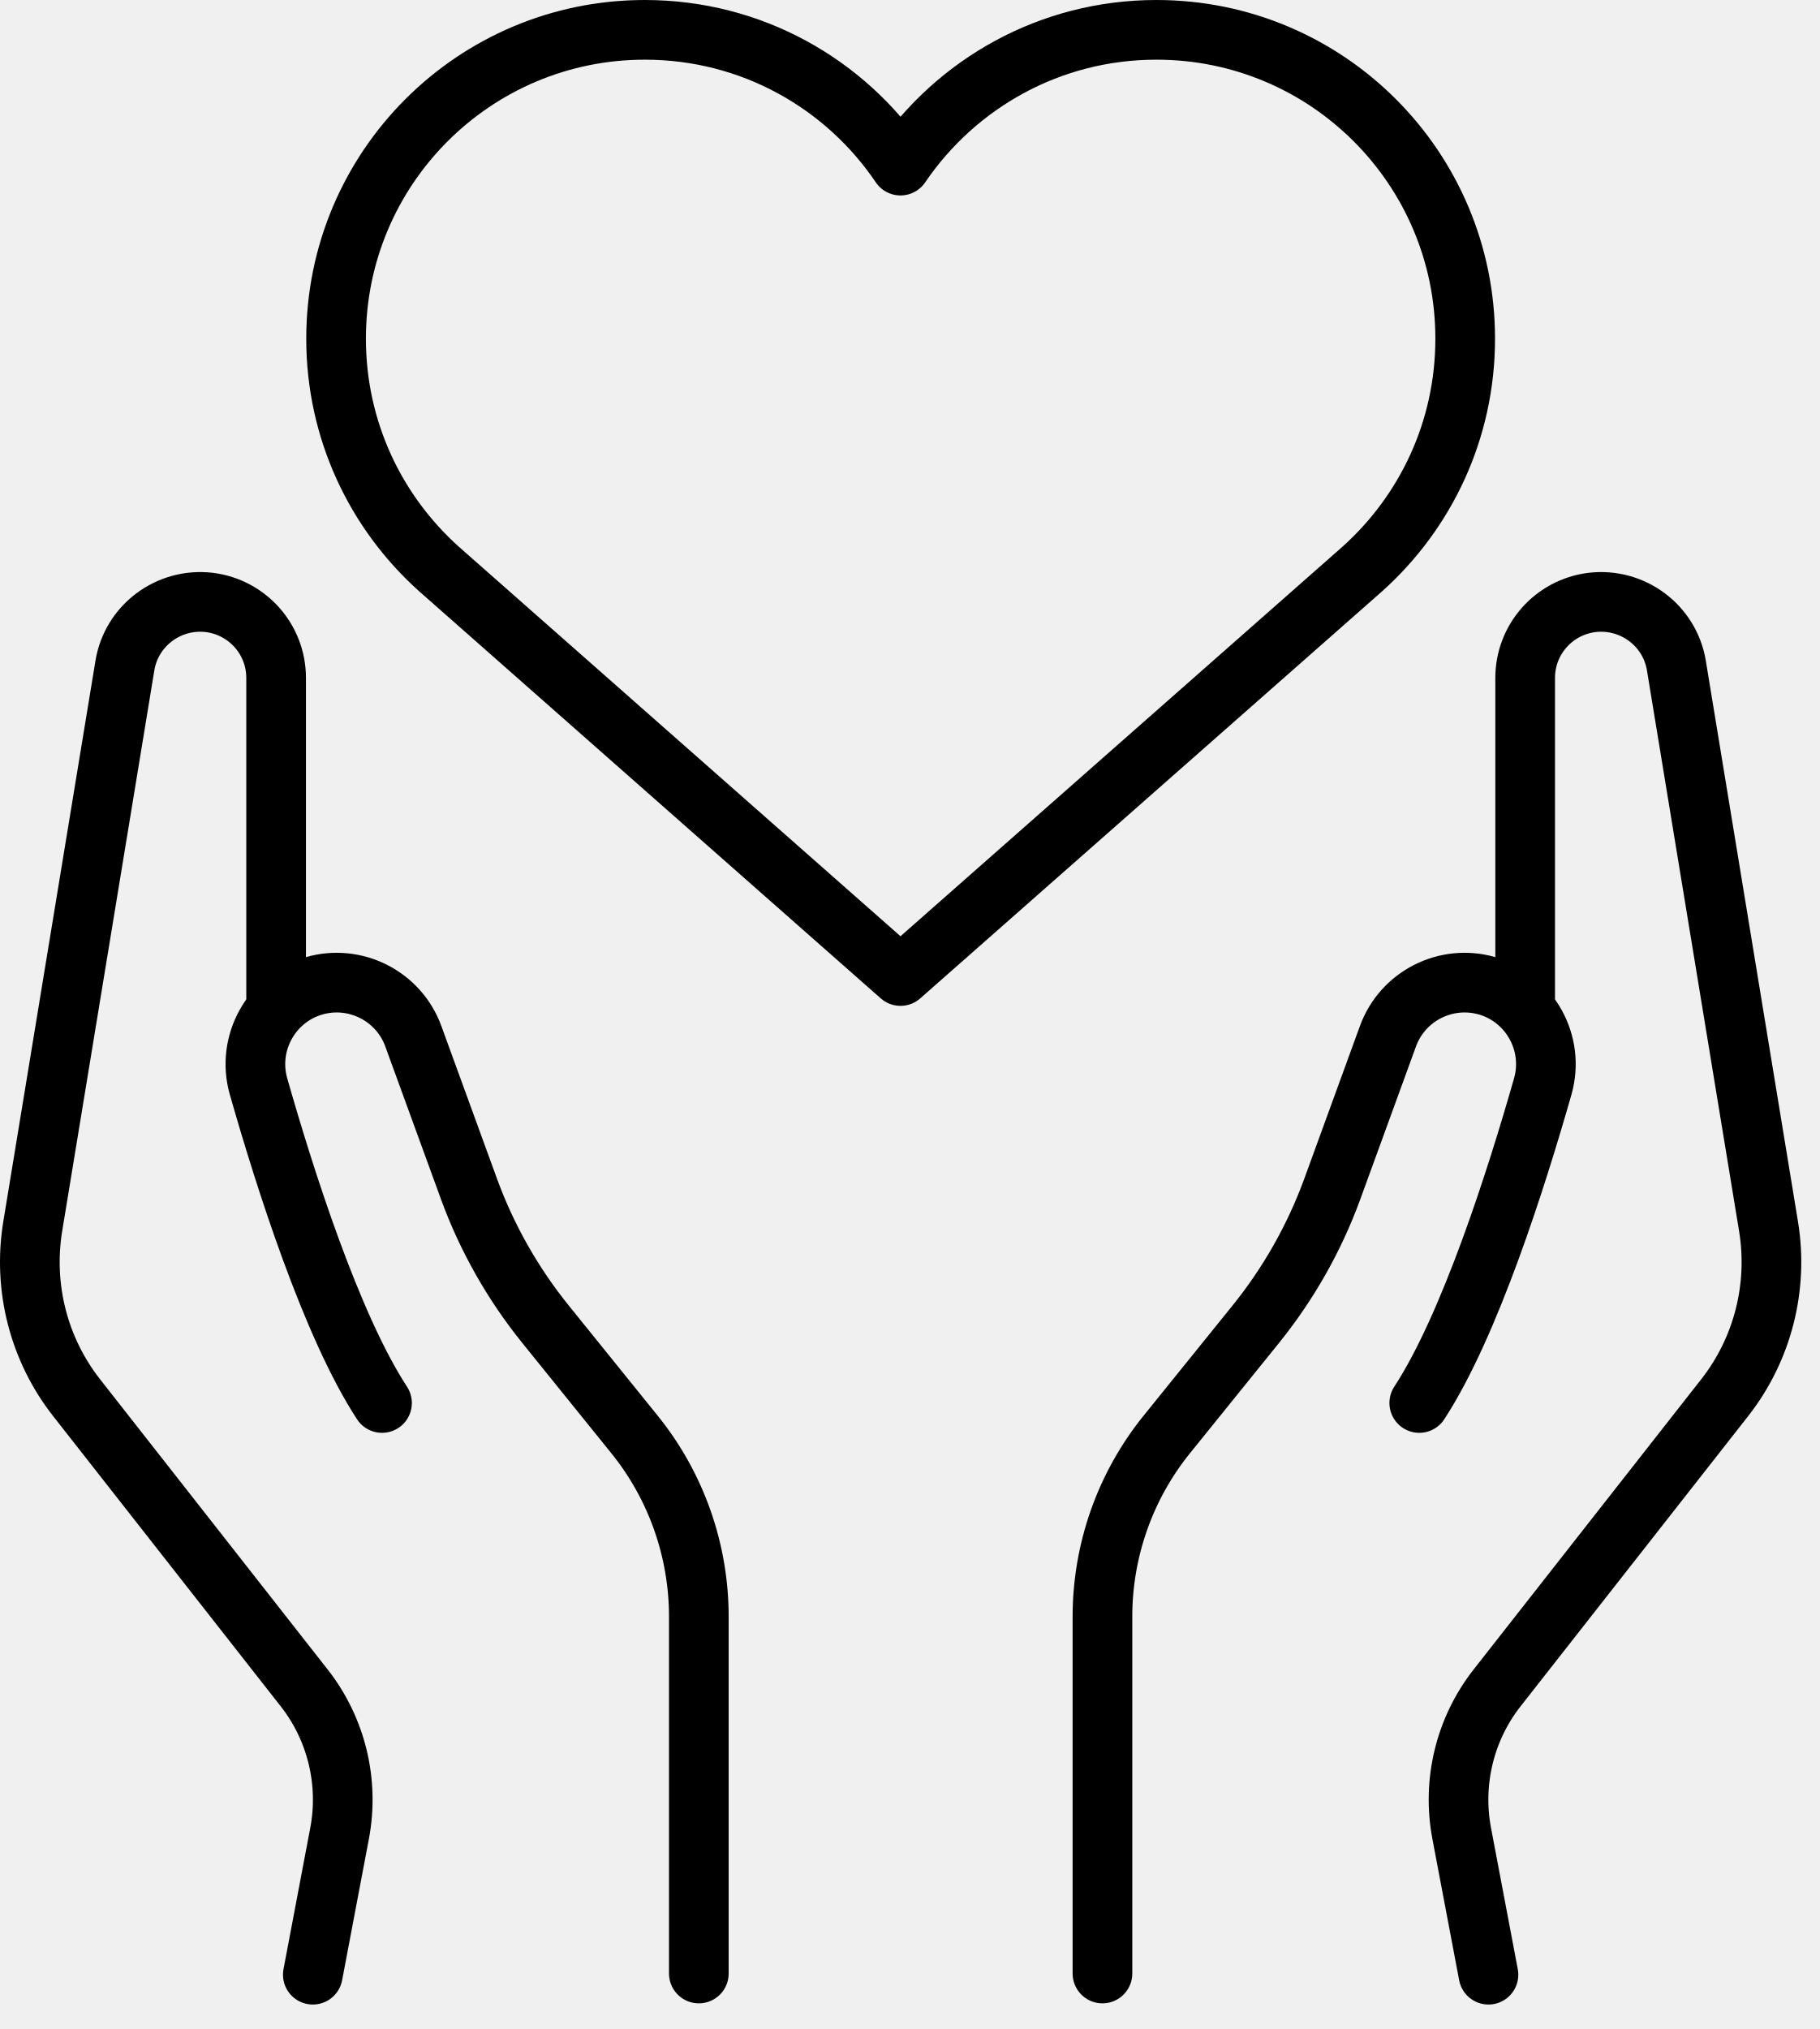
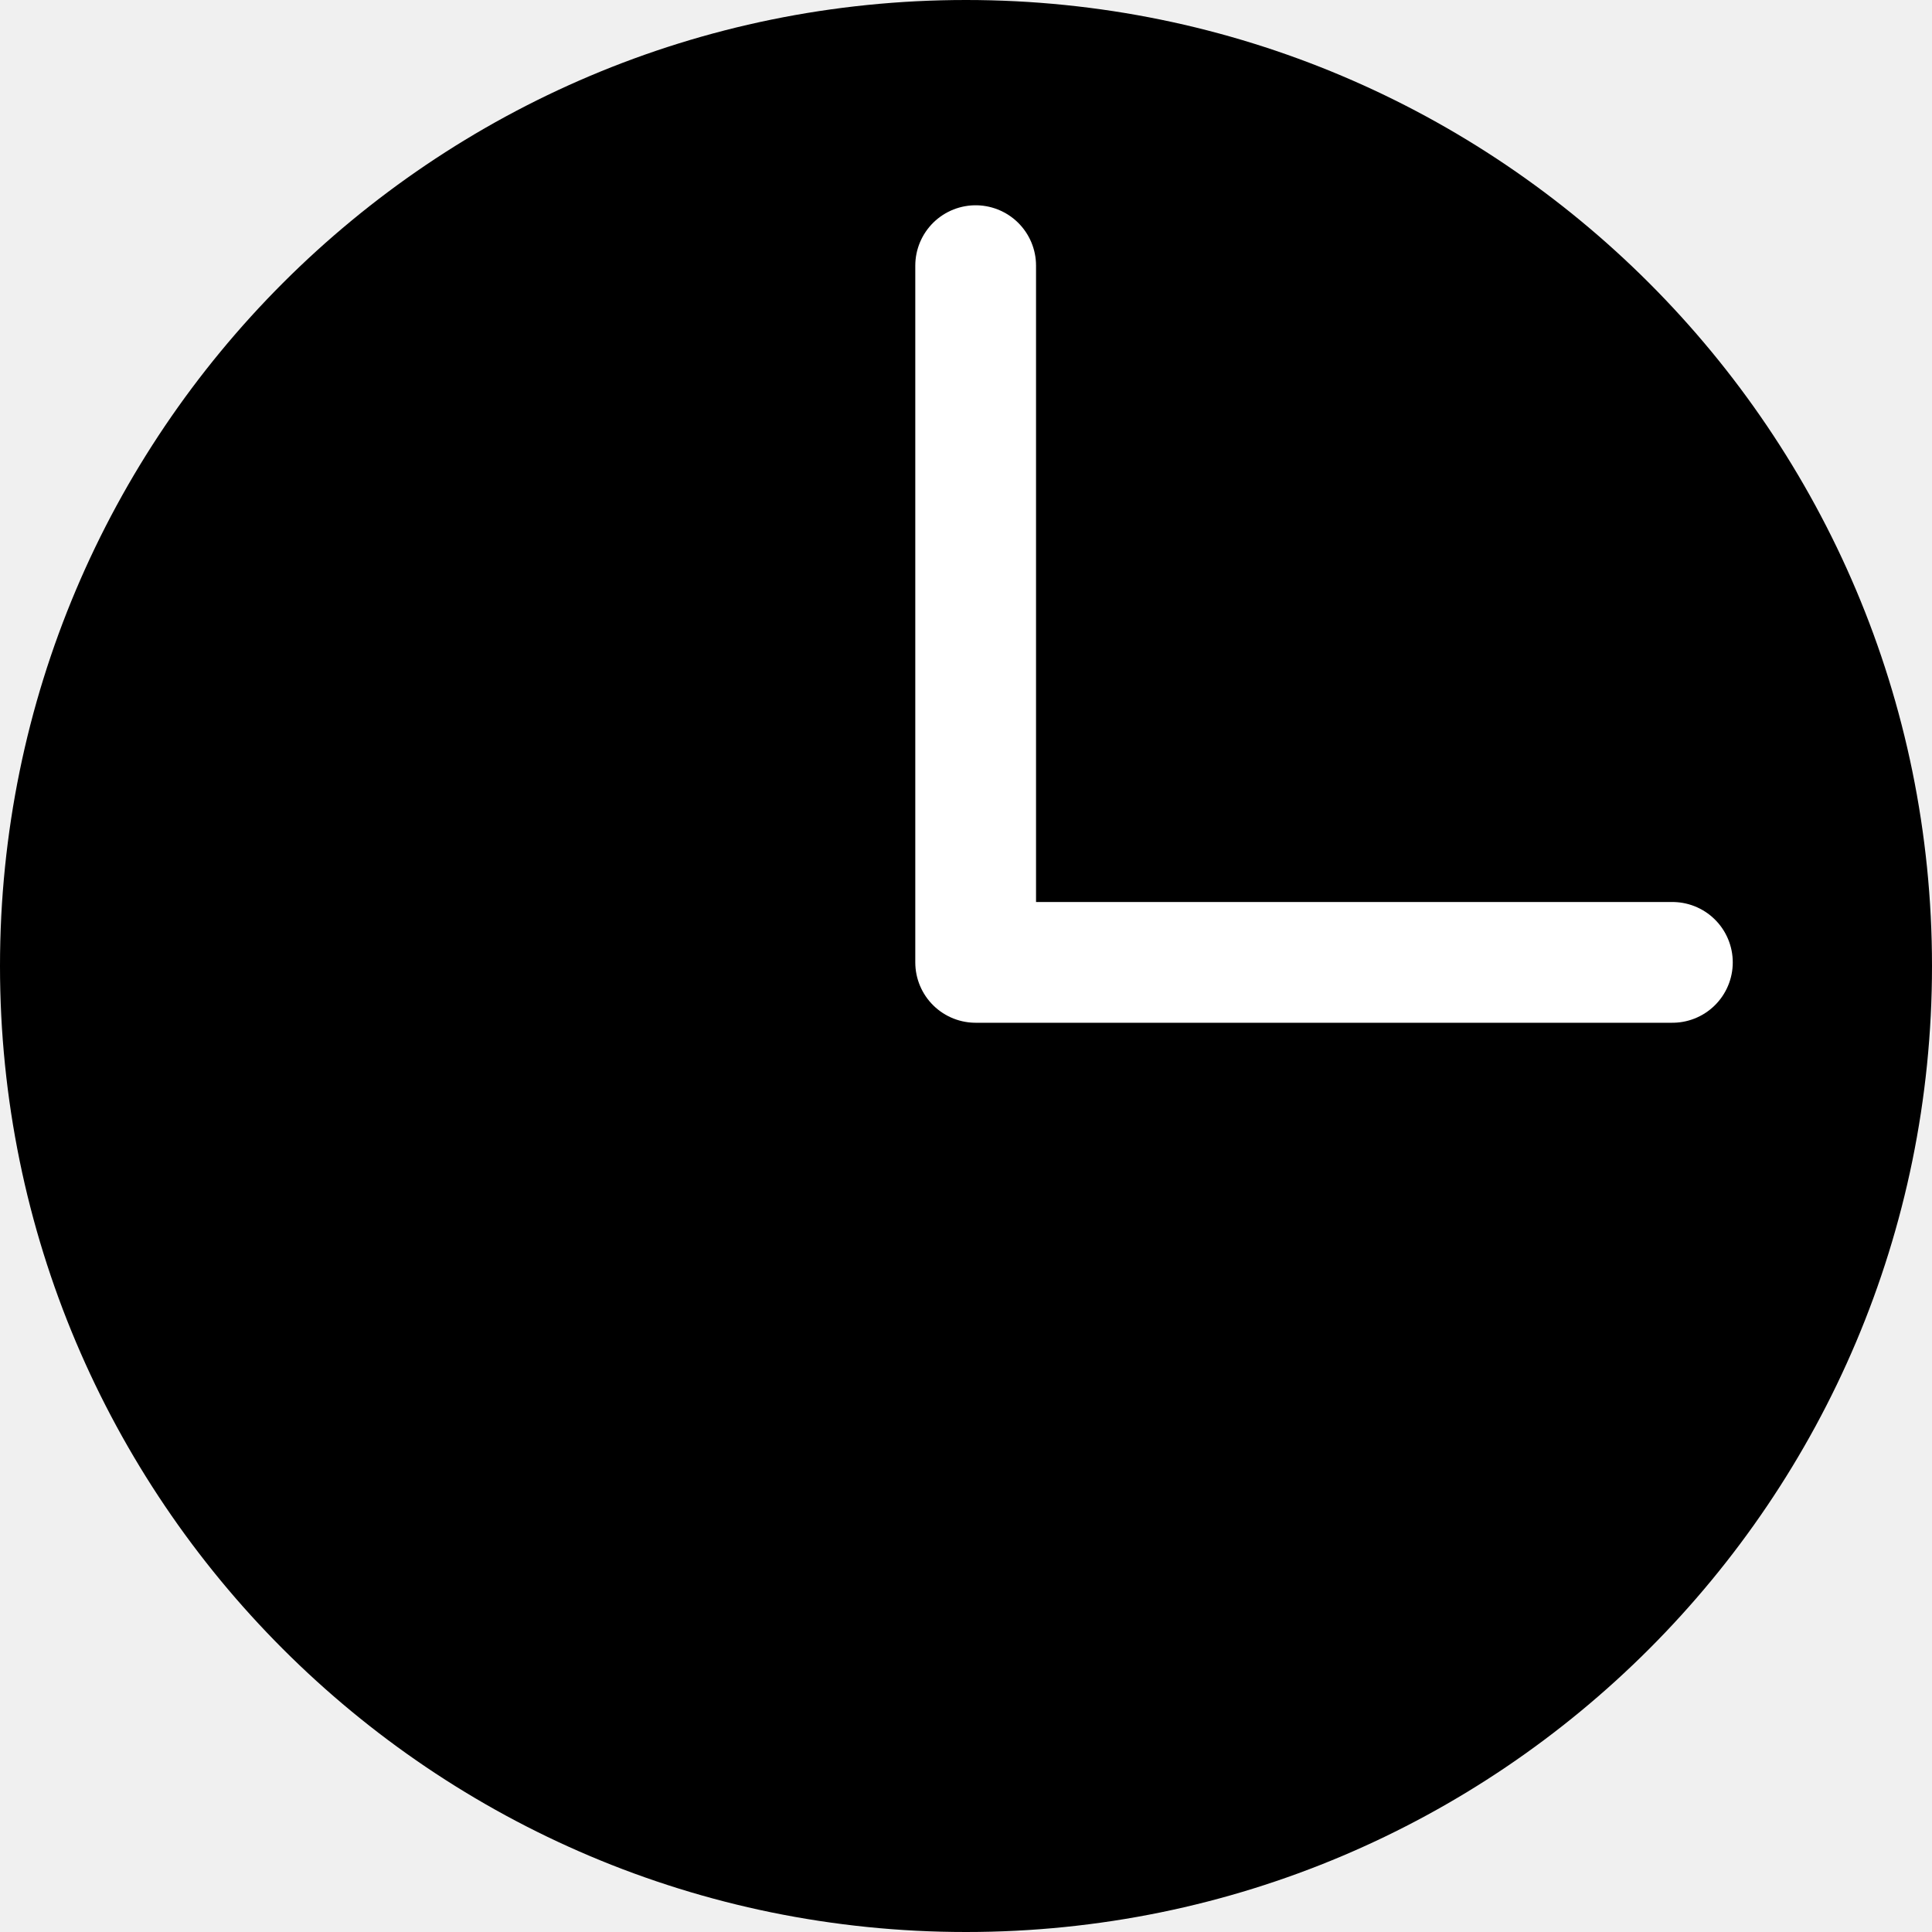
- <svg xmlns="http://www.w3.org/2000/svg" width="61" height="68" viewBox="0 0 61 68" fill="none">
-   <path d="M30.186 32.71L14.716 19.07C12.596 17.17 11.266 14.42 11.266 11.35C11.266 5.63 15.896 1 21.616 1C25.186 1 28.326 2.8 30.186 5.55C32.056 2.8 35.196 1 38.766 1C44.486 1 49.116 5.63 49.116 11.35C49.116 14.42 47.786 17.17 45.666 19.07L30.186 32.71Z" stroke="black" stroke-width="2" stroke-miterlimit="10" stroke-linecap="round" stroke-linejoin="round" />
-   <path d="M10.486 66.18L11.386 61.43C11.706 59.72 11.276 57.95 10.206 56.58L2.566 46.84C1.296 45.22 0.766 43.14 1.096 41.11L4.186 22.31C4.406 20.96 5.656 20.03 7.016 20.19C8.296 20.35 9.256 21.43 9.256 22.72V33.44" stroke="black" stroke-width="2" stroke-miterlimit="10" stroke-linecap="round" stroke-linejoin="round" />
-   <path d="M23.426 66.14V54.18C23.426 51.96 22.666 49.8 21.266 48.07L18.286 44.38C17.196 43.03 16.326 41.5 15.726 39.86L13.856 34.73C13.366 33.38 11.906 32.64 10.526 33.04C9.086 33.46 8.256 34.97 8.666 36.41C9.536 39.46 11.106 44.42 12.806 47.02" stroke="black" stroke-width="2" stroke-miterlimit="10" stroke-linecap="round" stroke-linejoin="round" />
-   <path d="M49.896 66.18L48.996 61.43C48.676 59.72 49.106 57.95 50.176 56.58L57.816 46.84C59.086 45.22 59.616 43.14 59.286 41.11L56.196 22.31C55.976 20.96 54.726 20.03 53.366 20.19C52.086 20.35 51.126 21.43 51.126 22.72V33.44" stroke="black" stroke-width="2" stroke-miterlimit="10" stroke-linecap="round" stroke-linejoin="round" />
-   <path d="M36.956 66.14V54.18C36.956 51.96 37.716 49.8 39.116 48.07L42.096 44.38C43.186 43.03 44.056 41.5 44.656 39.86L46.526 34.73C47.016 33.38 48.476 32.64 49.856 33.04C51.296 33.46 52.126 34.97 51.716 36.41C50.846 39.46 49.276 44.42 47.576 47.02" stroke="black" stroke-width="2" stroke-miterlimit="10" stroke-linecap="round" stroke-linejoin="round" />
+ <svg xmlns="http://www.w3.org/2000/svg" width="16" height="16" viewBox="0 0 16 16" fill="none">
+   <path d="M8 16C12.418 16 16 12.418 16 8C16 3.582 12.418 0 8 0C3.582 0 0 3.582 0 8C0 12.418 3.582 16 8 16Z" fill="black" />
+   <path d="M13.85 7.97H8.08V2.2" stroke="white" stroke-miterlimit="10" stroke-linecap="round" stroke-linejoin="round" />
</svg>
